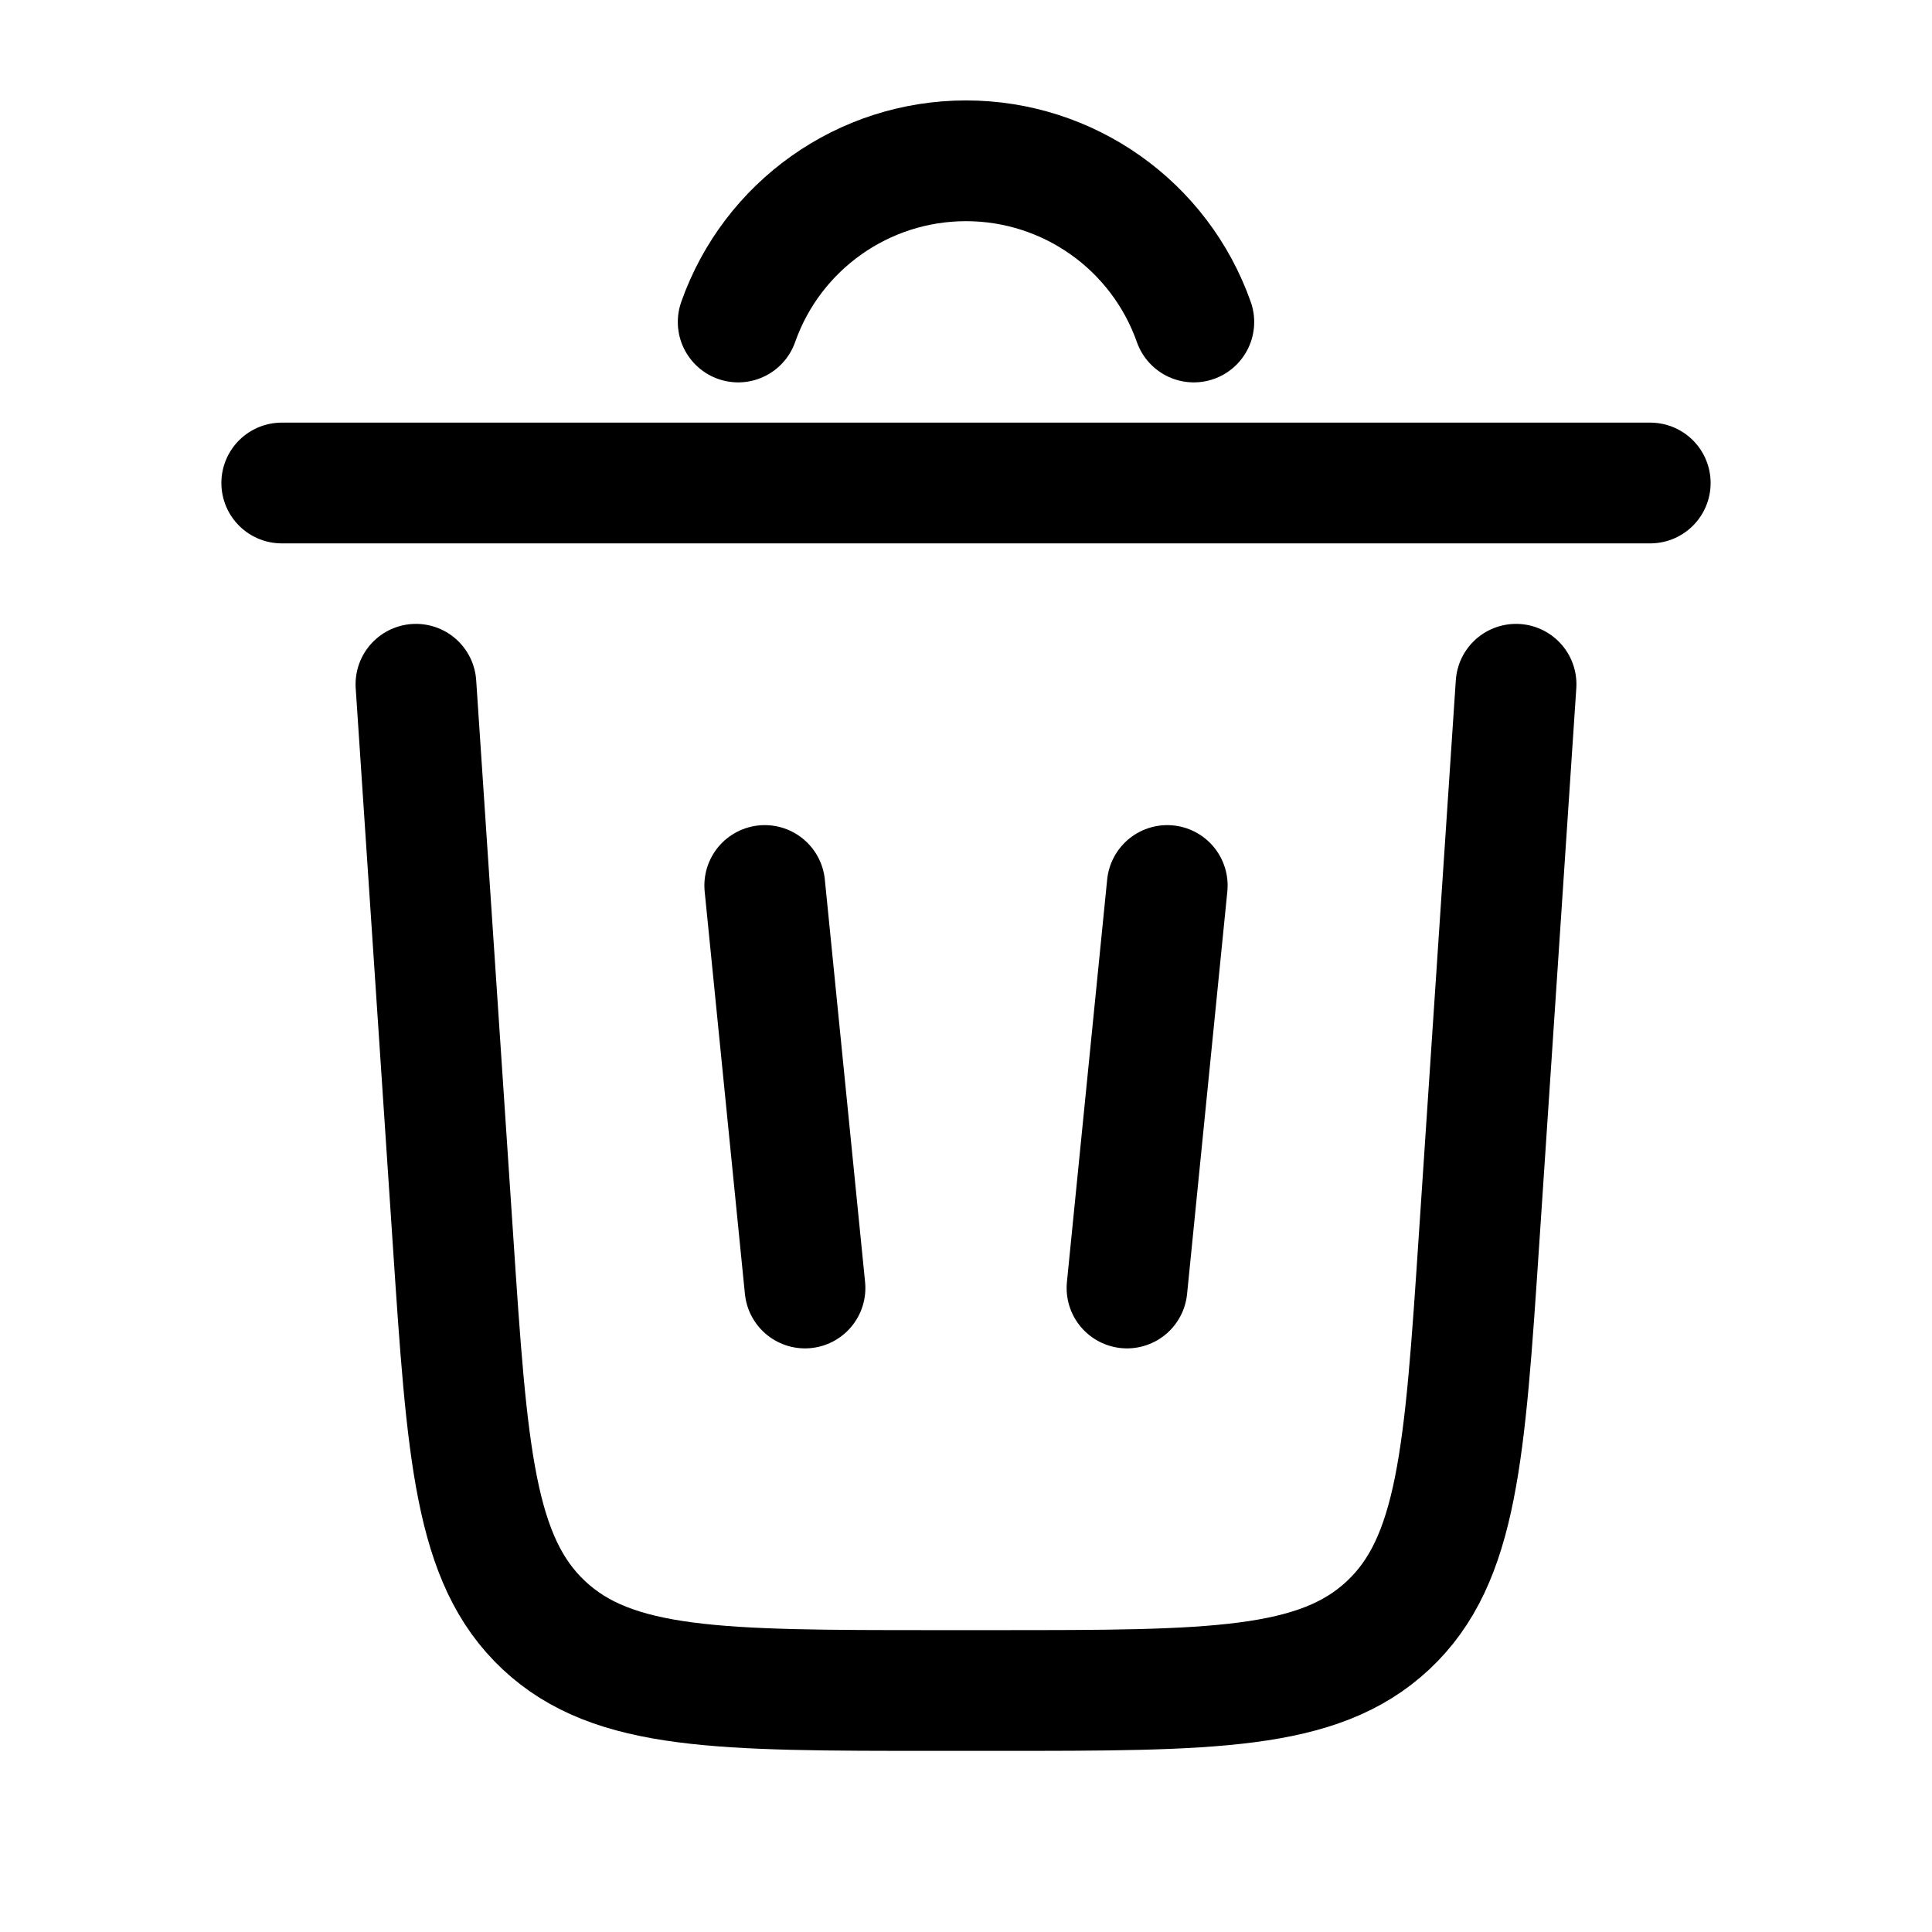
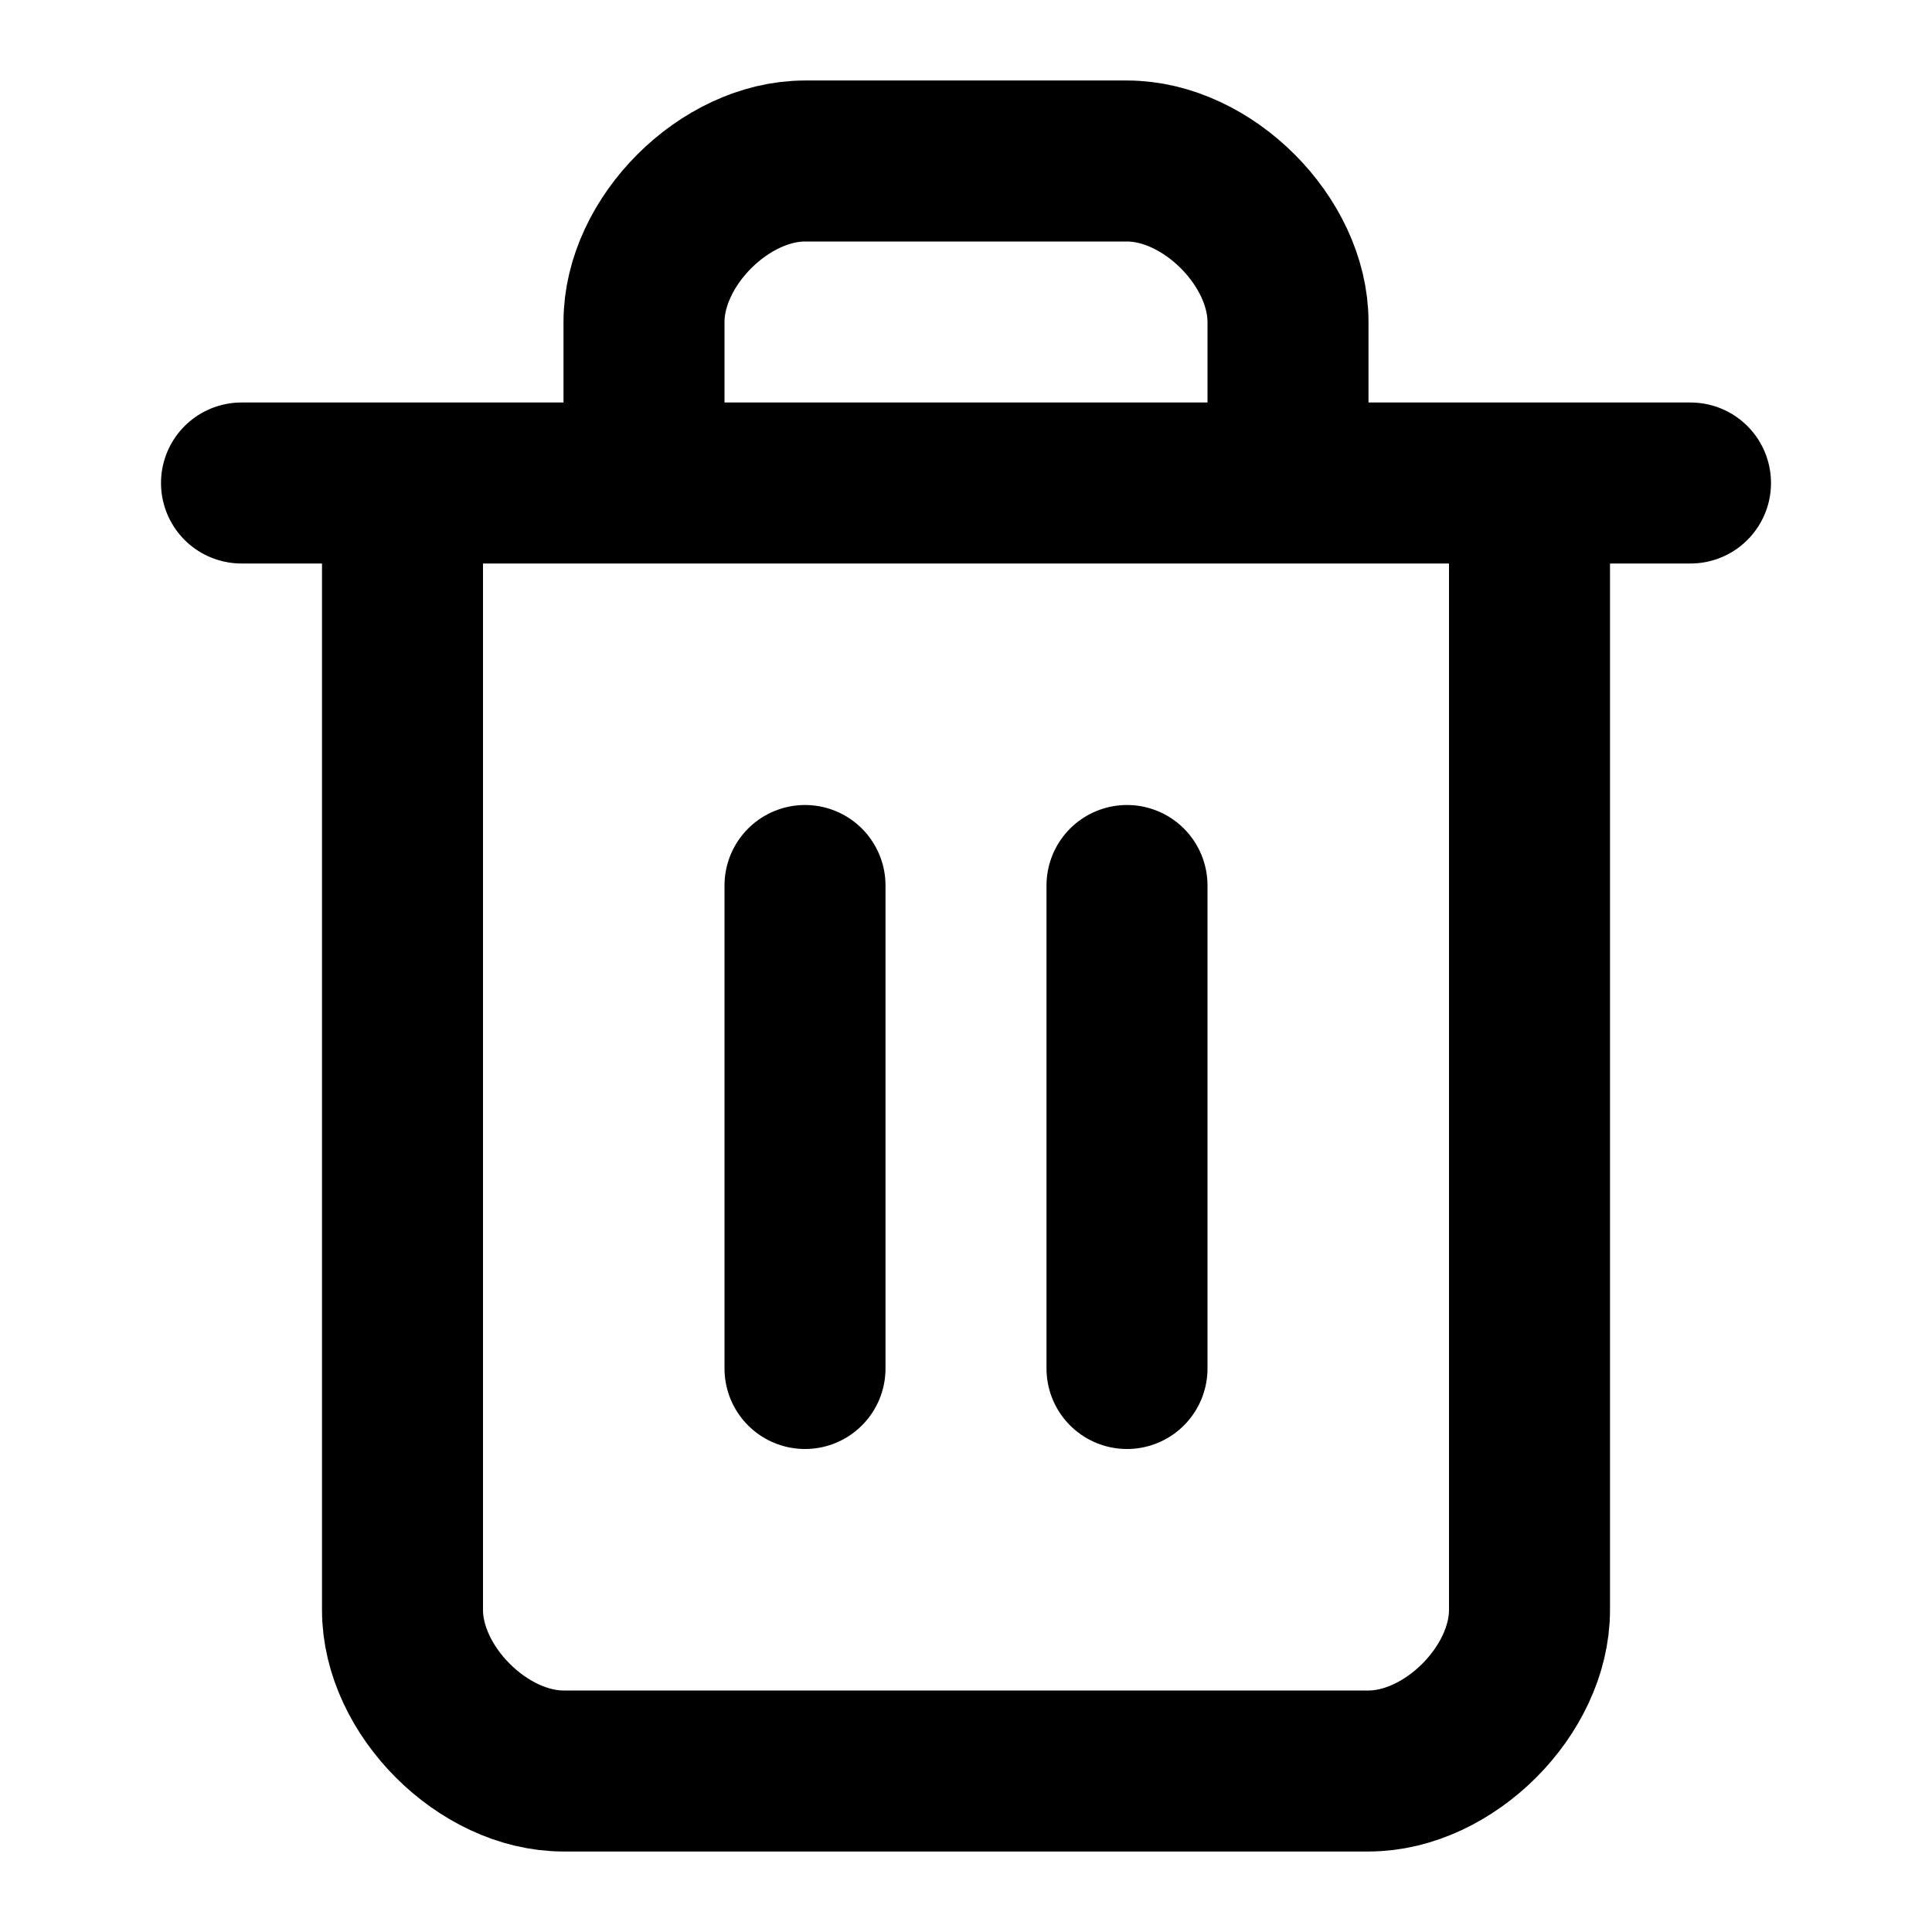
<svg xmlns="http://www.w3.org/2000/svg" width="32" height="32" viewBox="0 0 24 24">
-   <path fill="none" stroke="currentColor" stroke-linecap="round" stroke-width="1.5" d="M9.17 4a3.001 3.001 0 0 1 5.66 0m5.67 2h-17m15.333 2.5l-.46 6.9c-.177 2.654-.265 3.981-1.13 4.79c-.865.81-2.196.81-4.856.81h-.774c-2.66 0-3.991 0-4.856-.81c-.865-.809-.954-2.136-1.13-4.79l-.46-6.9M9.5 11l.5 5m4.5-5l-.5 5" />
+   <path fill="none" stroke="currentColor" stroke-linecap="round" stroke-linejoin="round" stroke-width="2" d="M3 6h18m-2 0v14c0 1-1 2-2 2H7c-1 0-2-1-2-2V6m3 0V4c0-1 1-2 2-2h4c1 0 2 1 2 2v2m-6 5v6m4-6v6" />
</svg>
